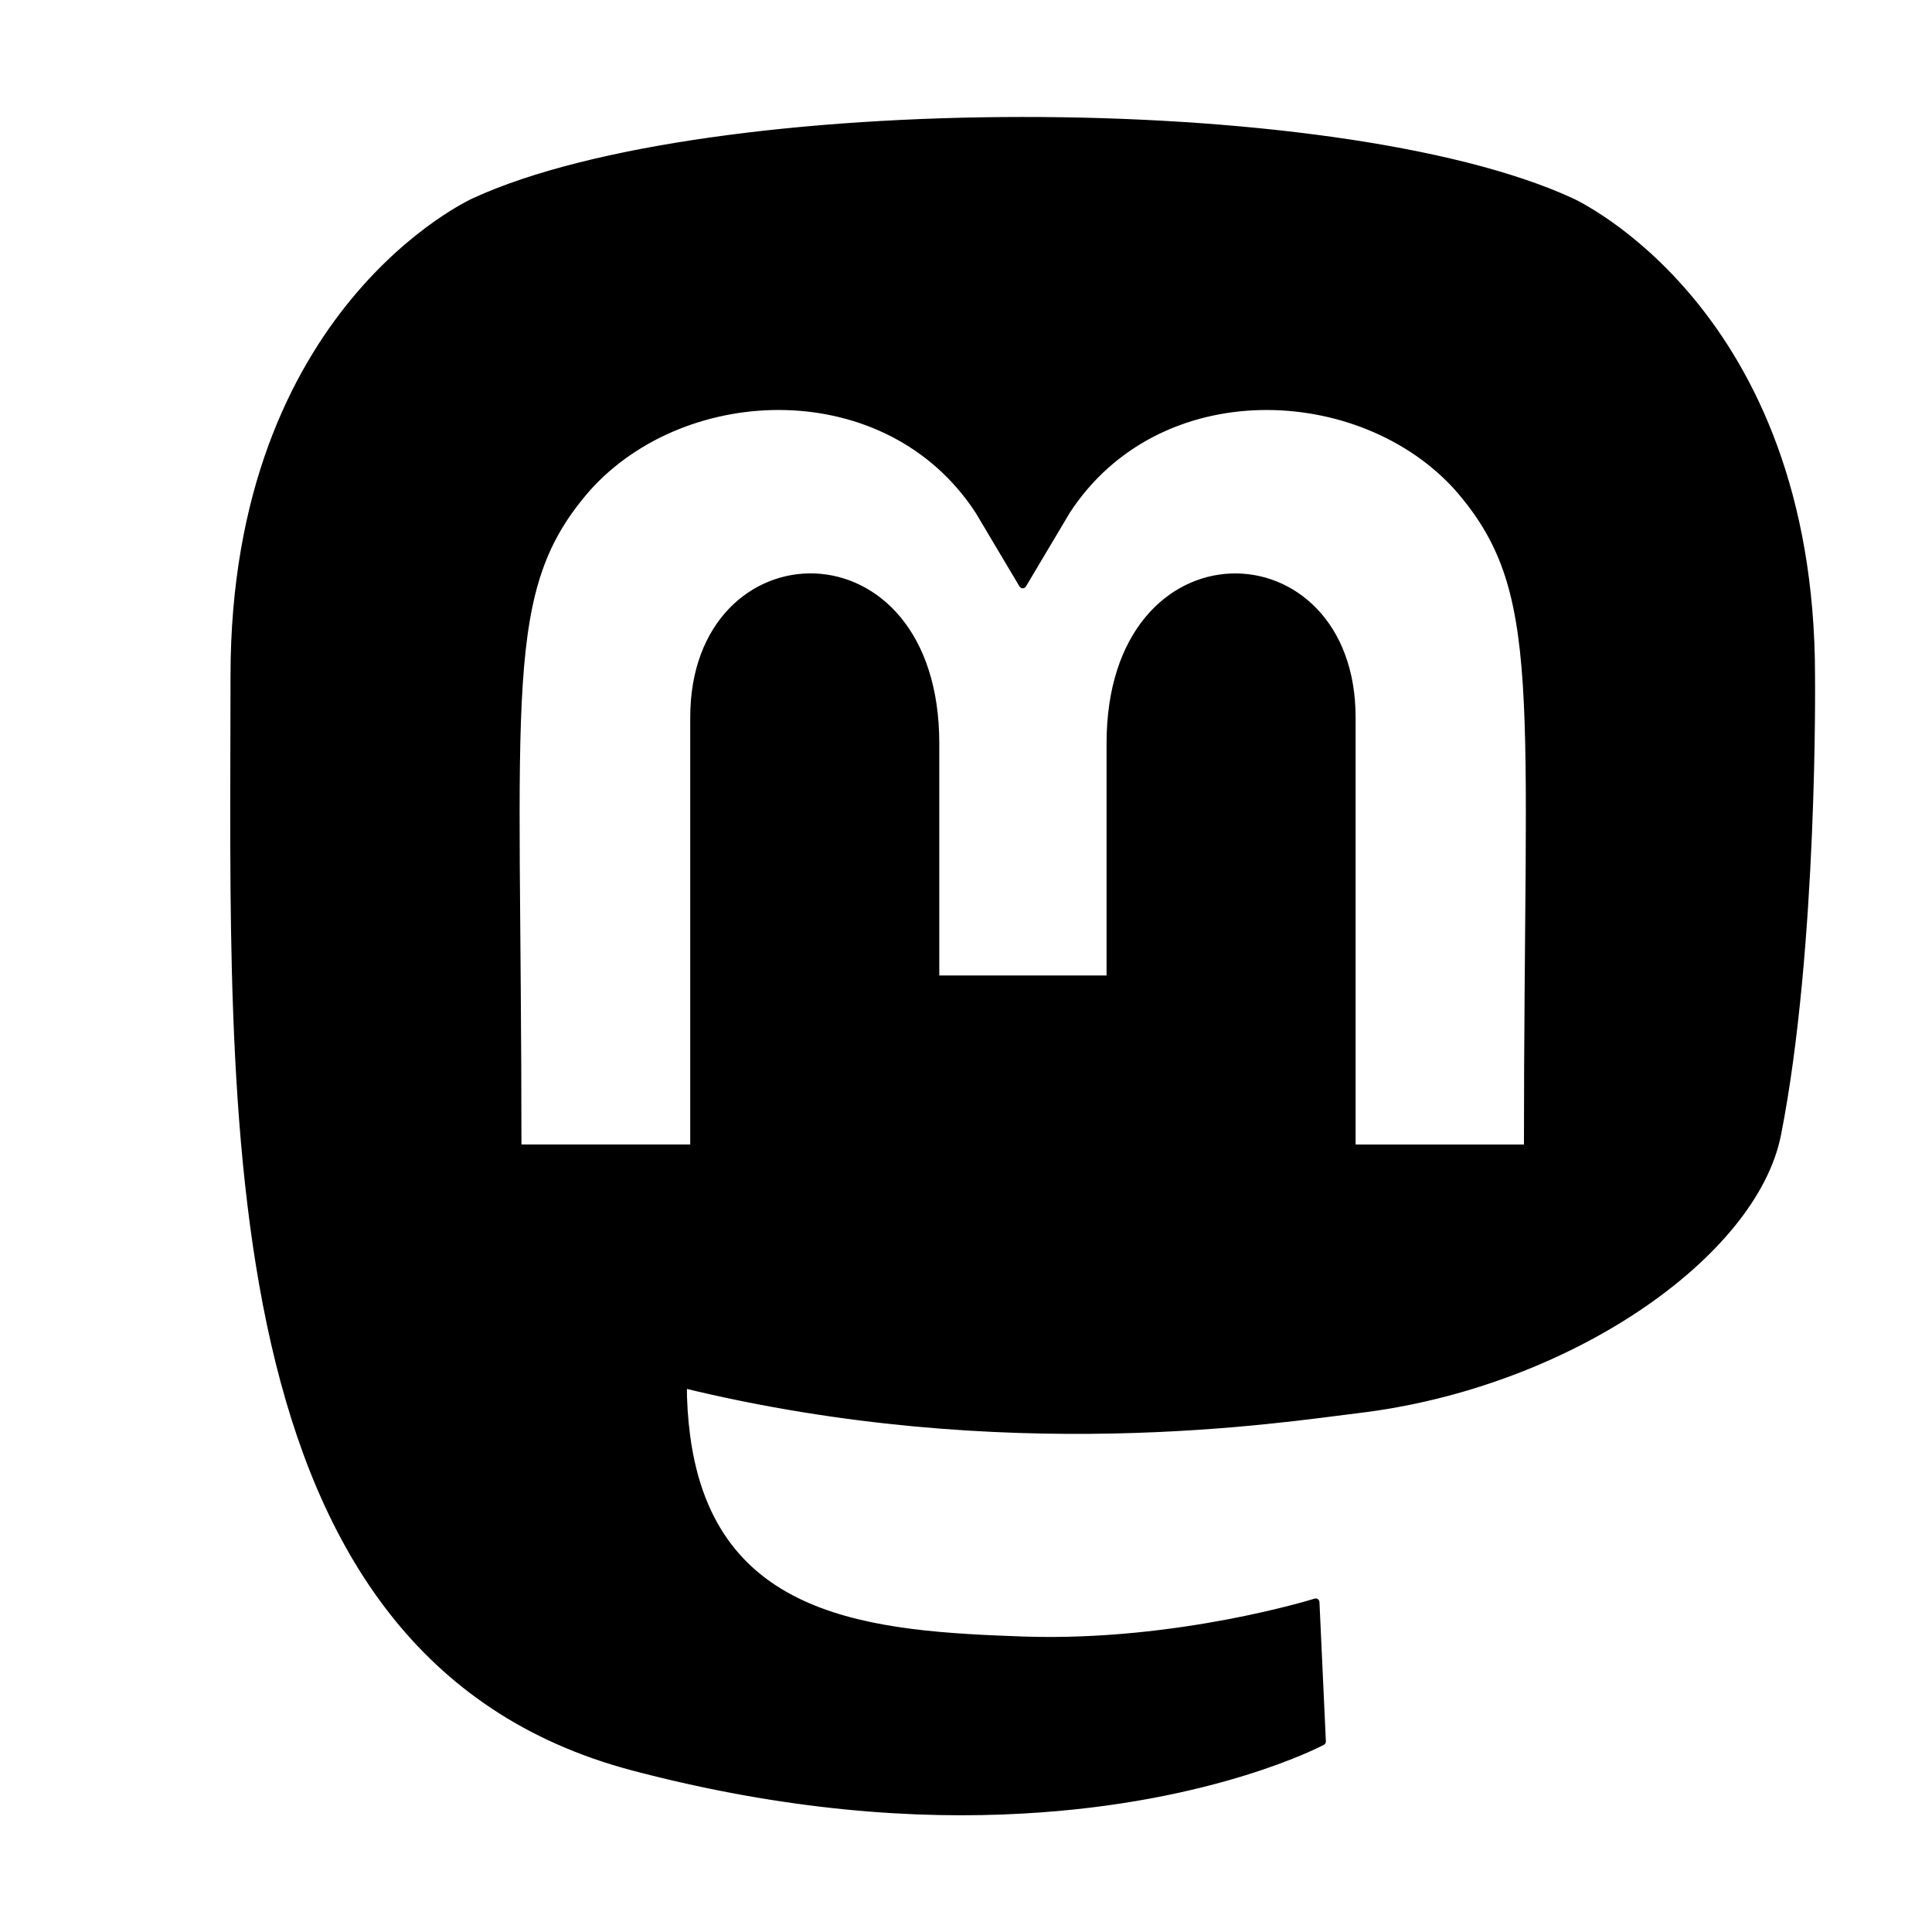
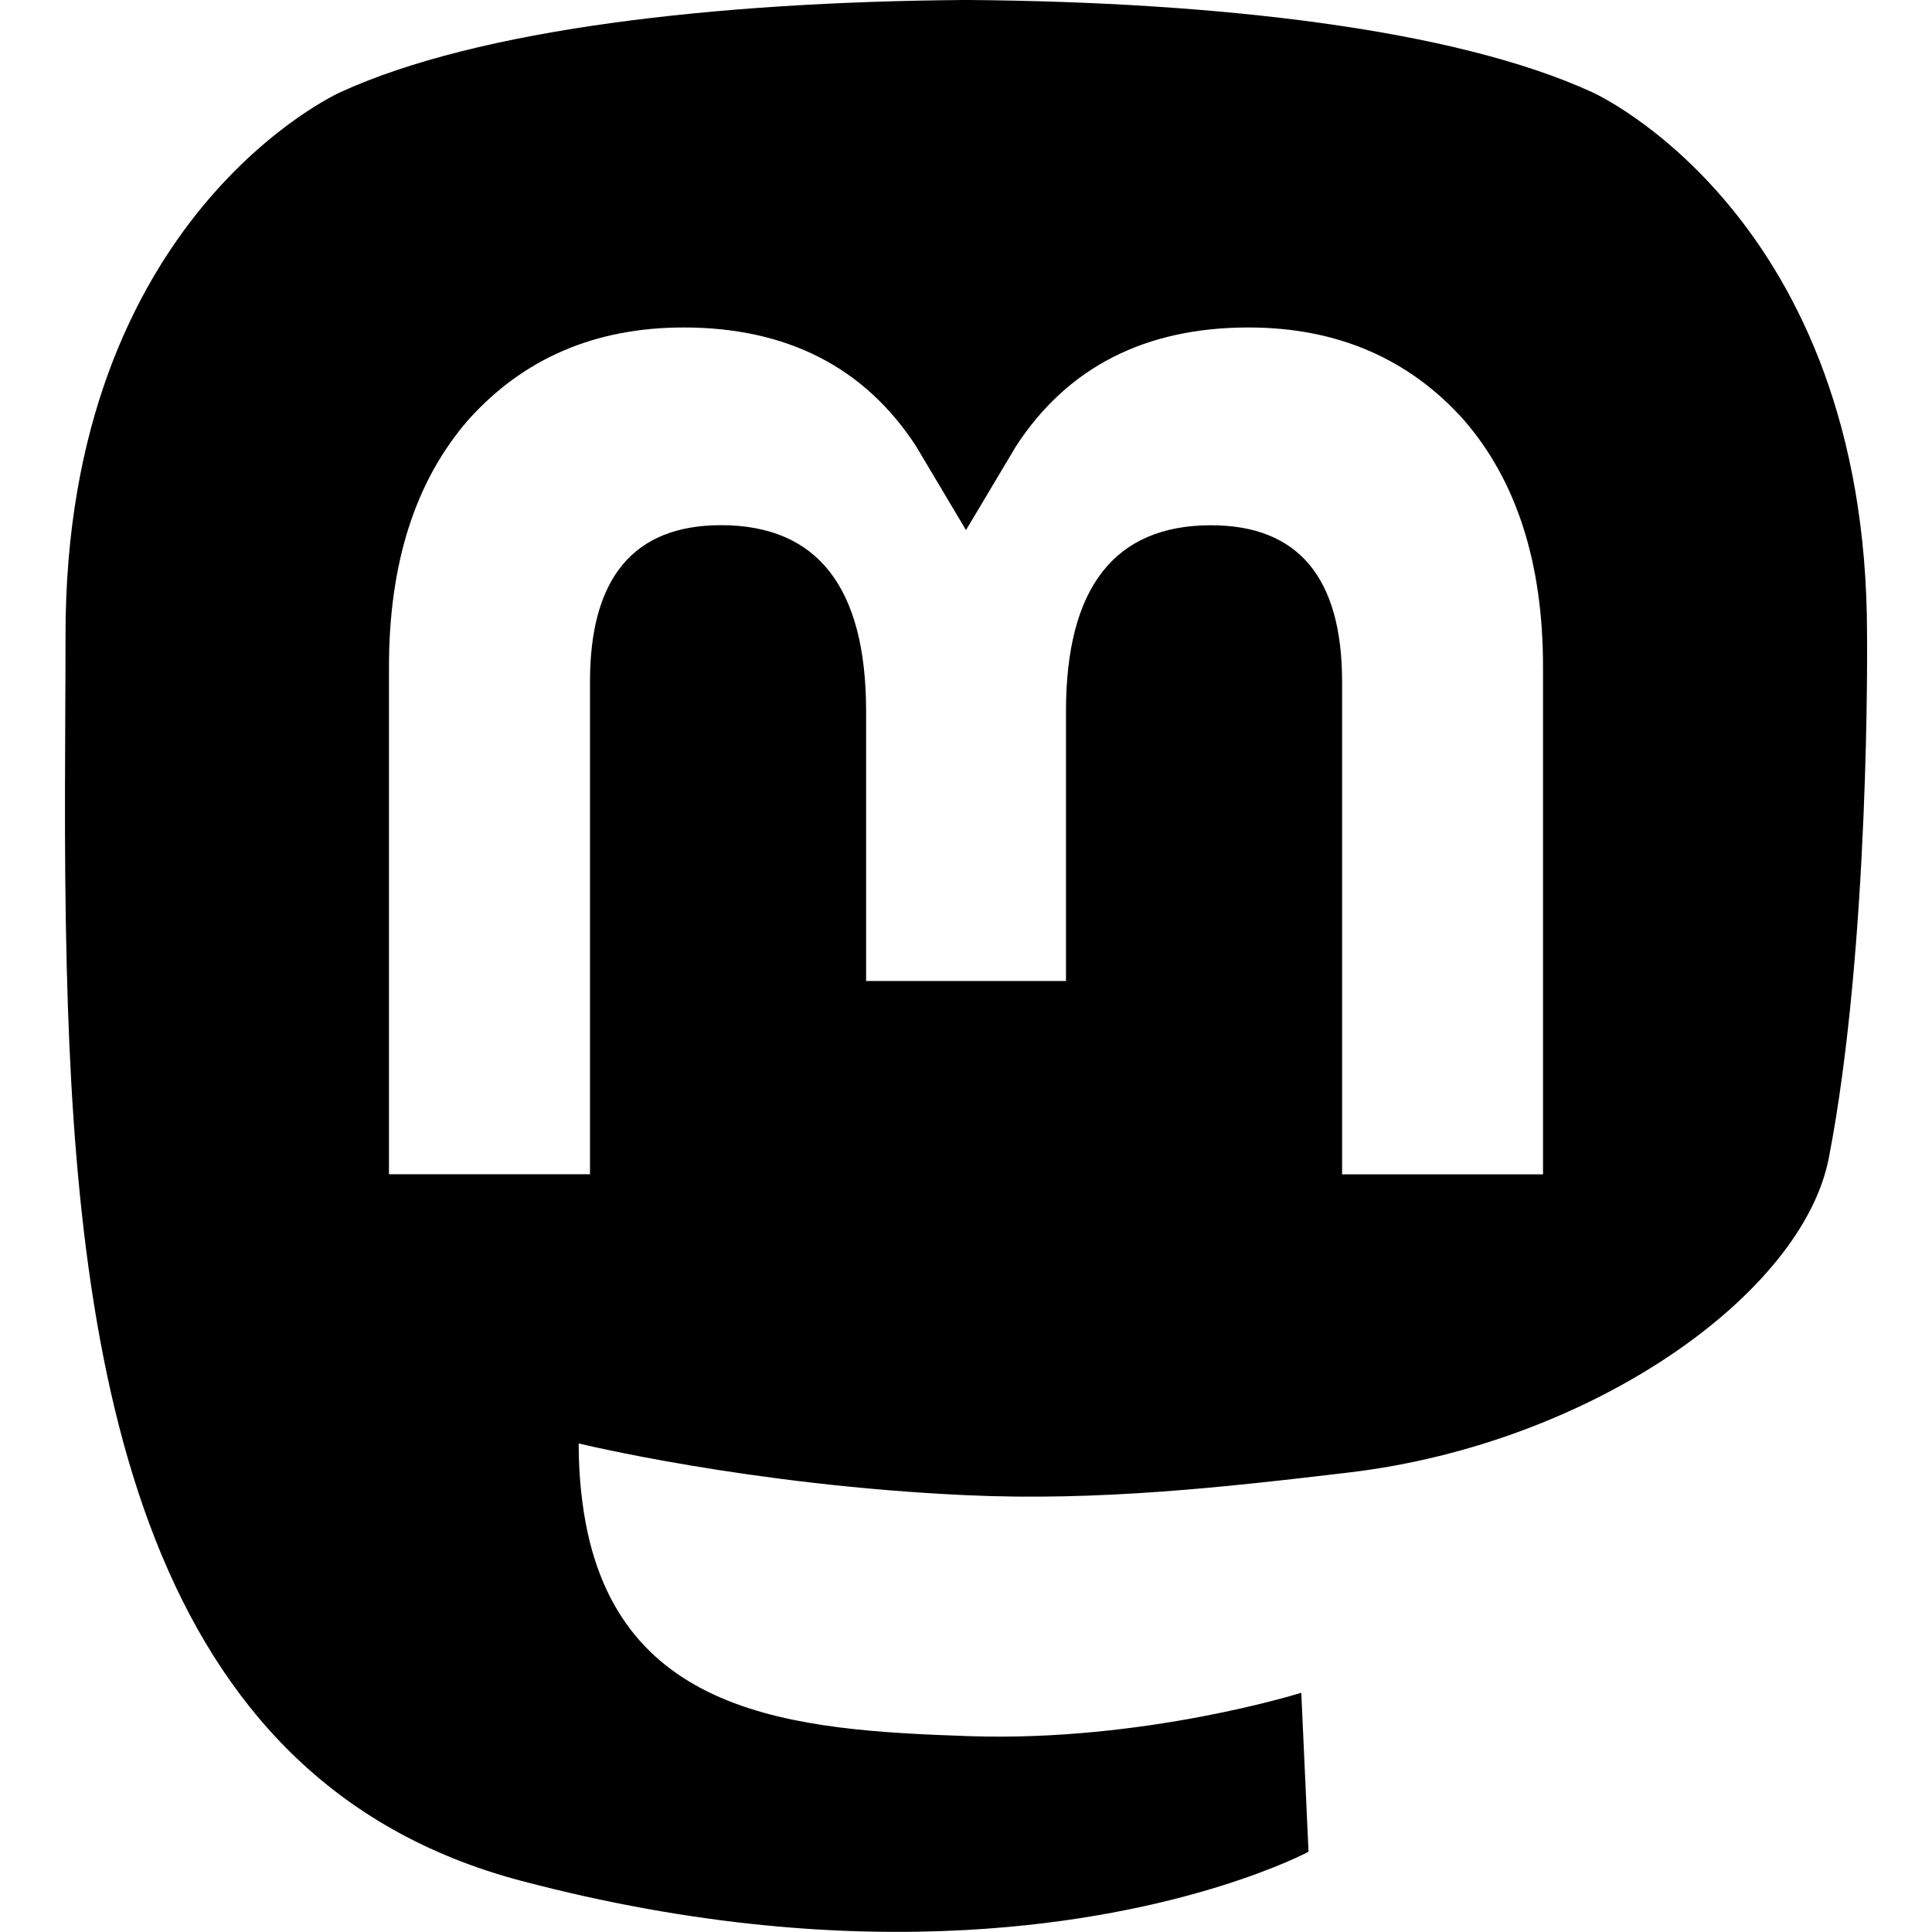
- <svg xmlns="http://www.w3.org/2000/svg" width="32" height="32" viewBox="0 0 418 512" fill="currentColor" stroke="currentColor" stroke-width="2" stroke-linecap="round" stroke-linejoin="round">
-   <path d="M433 179.11c0-97.2-63.71-125.7-63.71-125.7-62.52-28.7-228.56-28.4-290.48 0 0 0-63.72 28.5-63.72 125.7 0 115.7-6.6 259.4 105.63 289.1 40.51 10.7 75.32 13 103.33 11.4 50.81-2.8 79.32-18.1 79.32-18.1l-1.7-36.9s-36.31 11.4-77.12 10.1c-40.41-1.4-83-4.4-89.63-54a102.54 102.54 0 0 1-.9-13.9c85.63 20.9 158.65 9.1 178.75 6.7 56.12-6.7 105-41.3 111.23-72.9 9.8-49.8 9-121.5 9-121.5zm-75.12 125.2h-46.63v-114.2c0-49.7-64-51.6-64 6.9v62.5h-46.33V197c0-58.5-64-56.6-64-6.9v114.2H90.19c0-122.1-5.2-147.9 18.41-175 25.9-28.9 79.82-30.8 103.83 6.1l11.6 19.5 11.6-19.5c24.11-37.1 78.12-34.8 103.83-6.1 23.71 27.3 18.4 53 18.4 175z" />
+ <svg xmlns="http://www.w3.org/2000/svg" width="24" height="24" viewBox="0 0 24 24" fill="currentColor" stroke-width="2">
+   <path d="M23.193 7.879c0-5.206-3.411-6.732-3.411-6.732C18.062.357 15.108.025 12.041 0h-.076c-3.068.025-6.02.357-7.74 1.147 0 0-3.411 1.526-3.411 6.732 0 1.192-.023 2.618.015 4.129.124 5.092.934 10.109 5.641 11.355 2.17.574 4.034.695 5.535.612 2.722-.15 4.25-.972 4.25-.972l-.09-1.975s-1.945.613-4.129.539c-2.165-.074-4.449-.233-4.799-2.891a5.499 5.499 0 0 1-.048-.745s2.125.52 4.817.643c1.646.075 3.19-.097 4.758-.283 3.007-.359 5.625-2.212 5.954-3.905.517-2.665.475-6.507.475-6.507zm-4.024 6.709h-2.497V8.469c0-1.29-.543-1.944-1.628-1.944-1.2 0-1.802.776-1.802 2.312v3.349h-2.483v-3.35c0-1.536-.602-2.312-1.802-2.312-1.085 0-1.628.655-1.628 1.944v6.119H4.832V8.284c0-1.289.328-2.313.987-3.07.68-.758 1.569-1.146 2.674-1.146 1.278 0 2.246.491 2.886 1.474L12 6.585l.622-1.043c.64-.983 1.608-1.474 2.886-1.474 1.104 0 1.994.388 2.674 1.146.658.757.986 1.781.986 3.07v6.304z" />
</svg>
